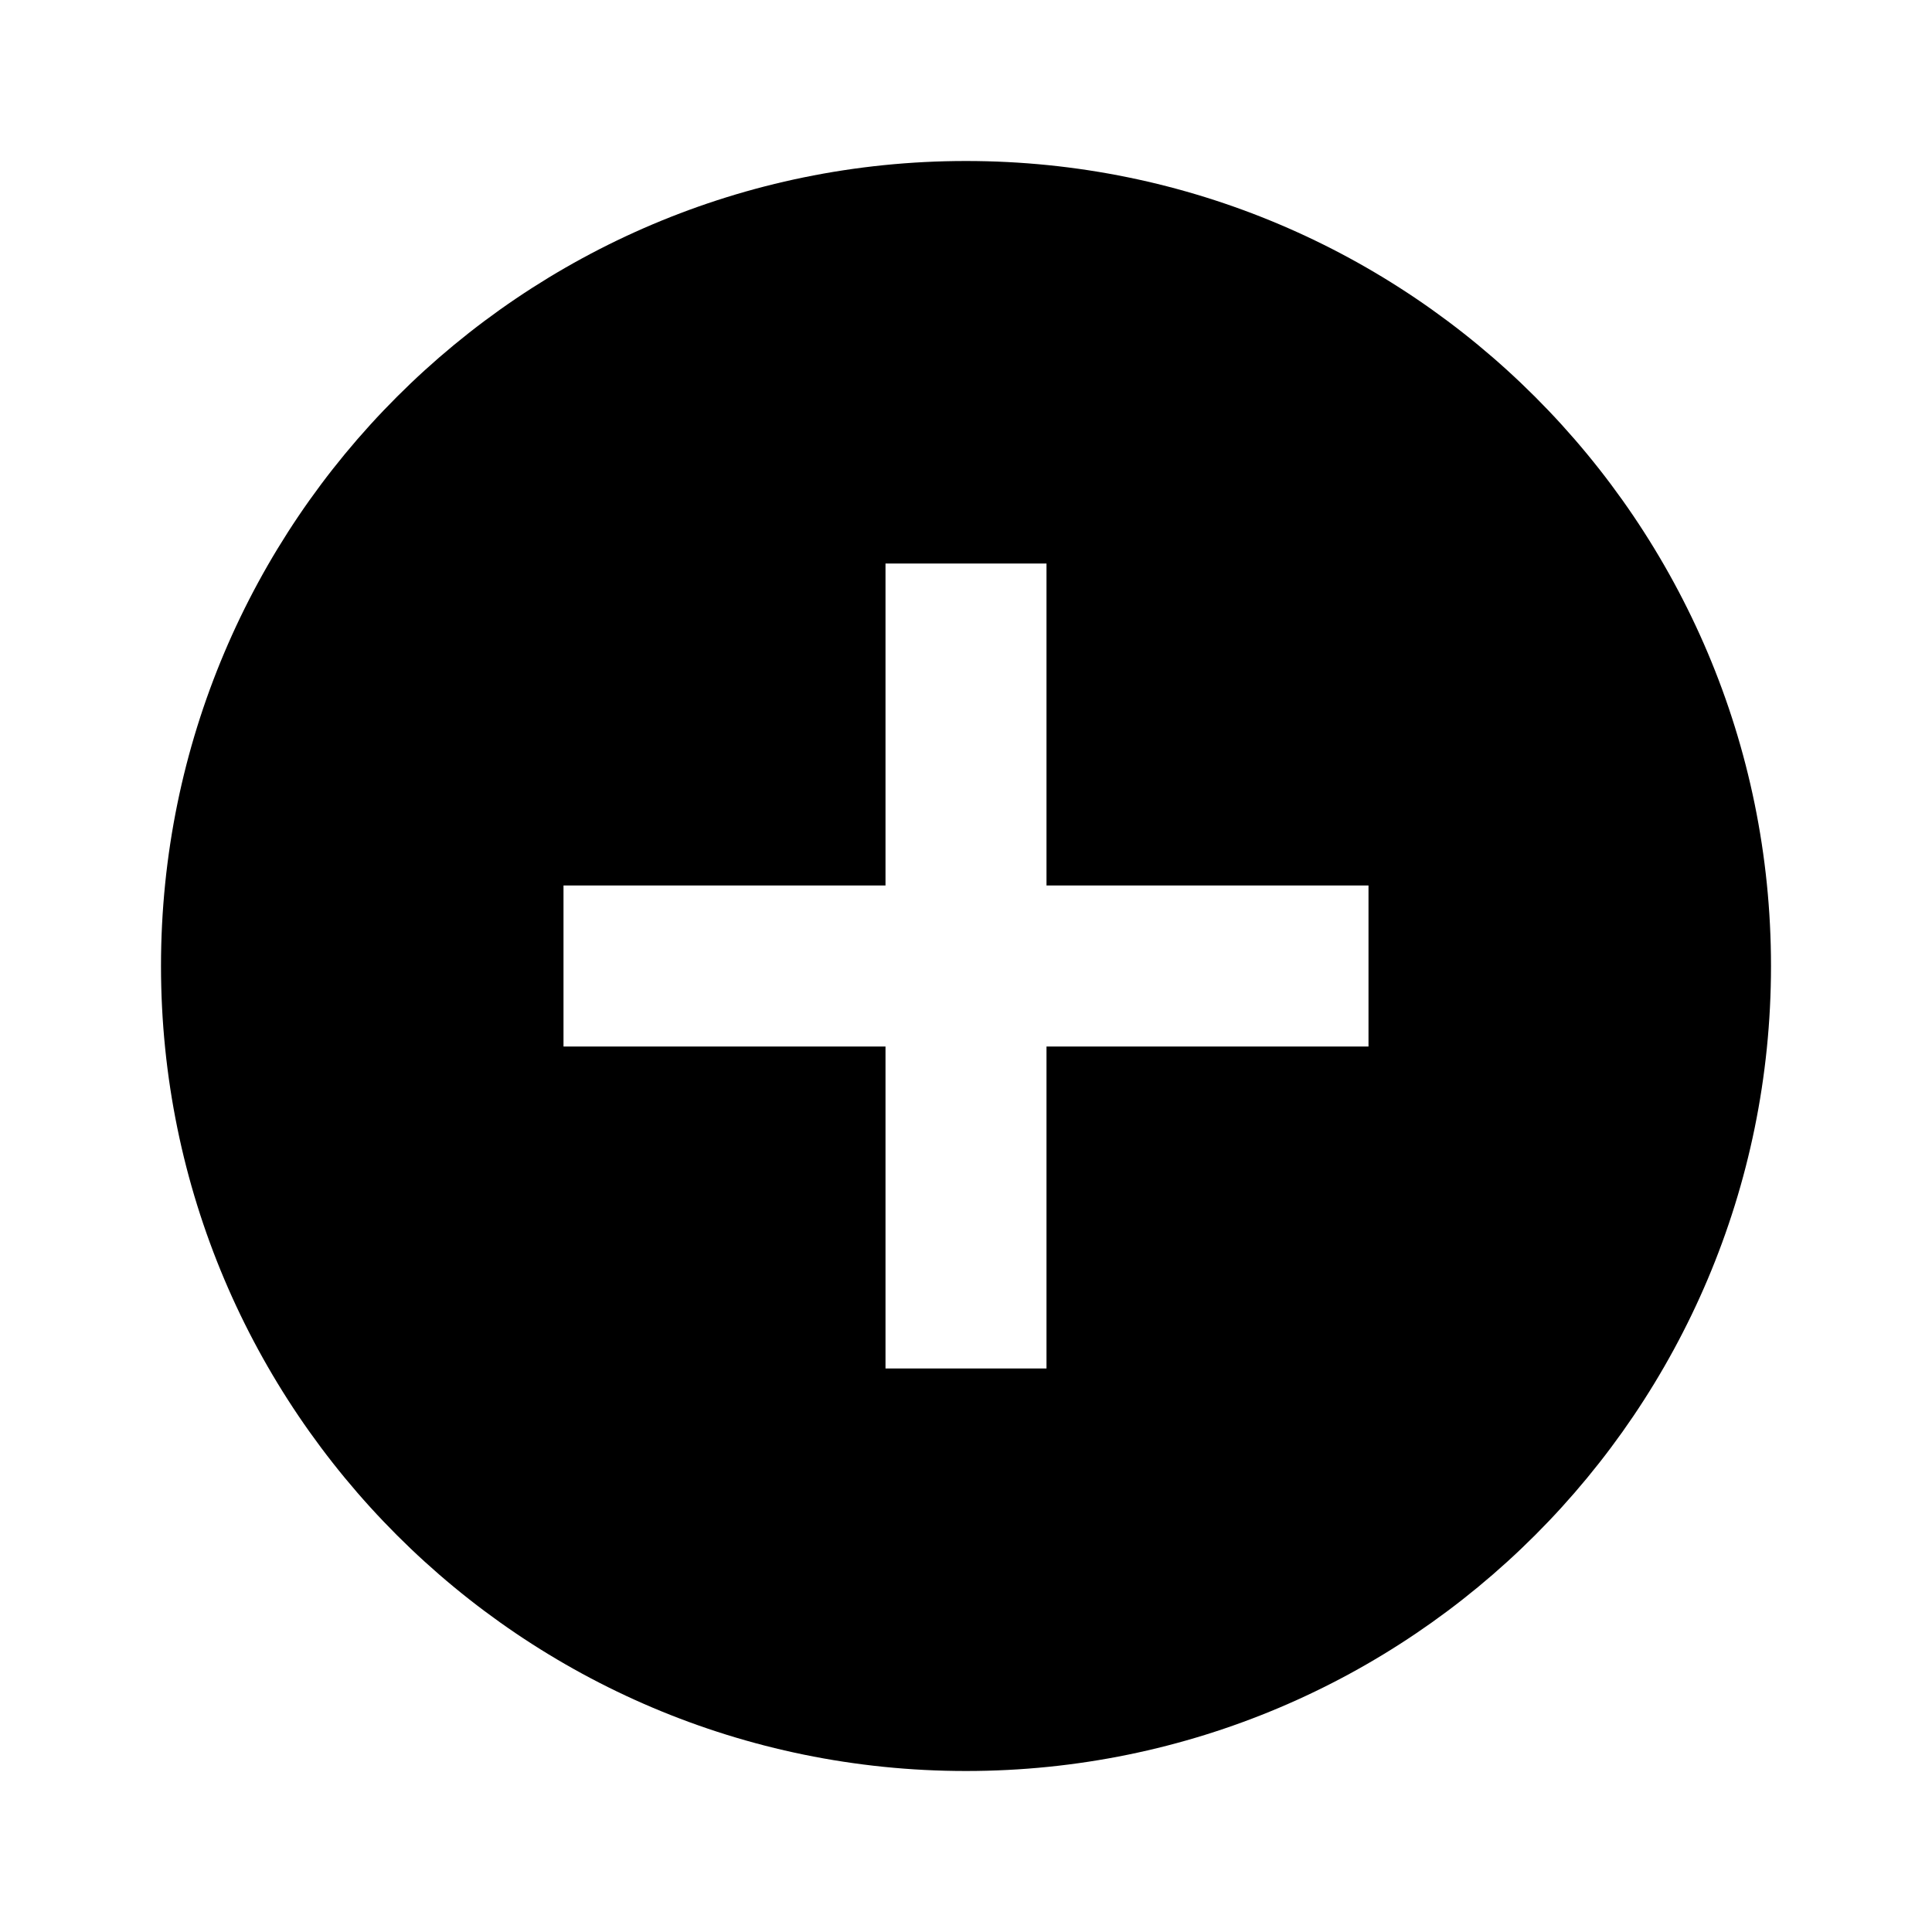
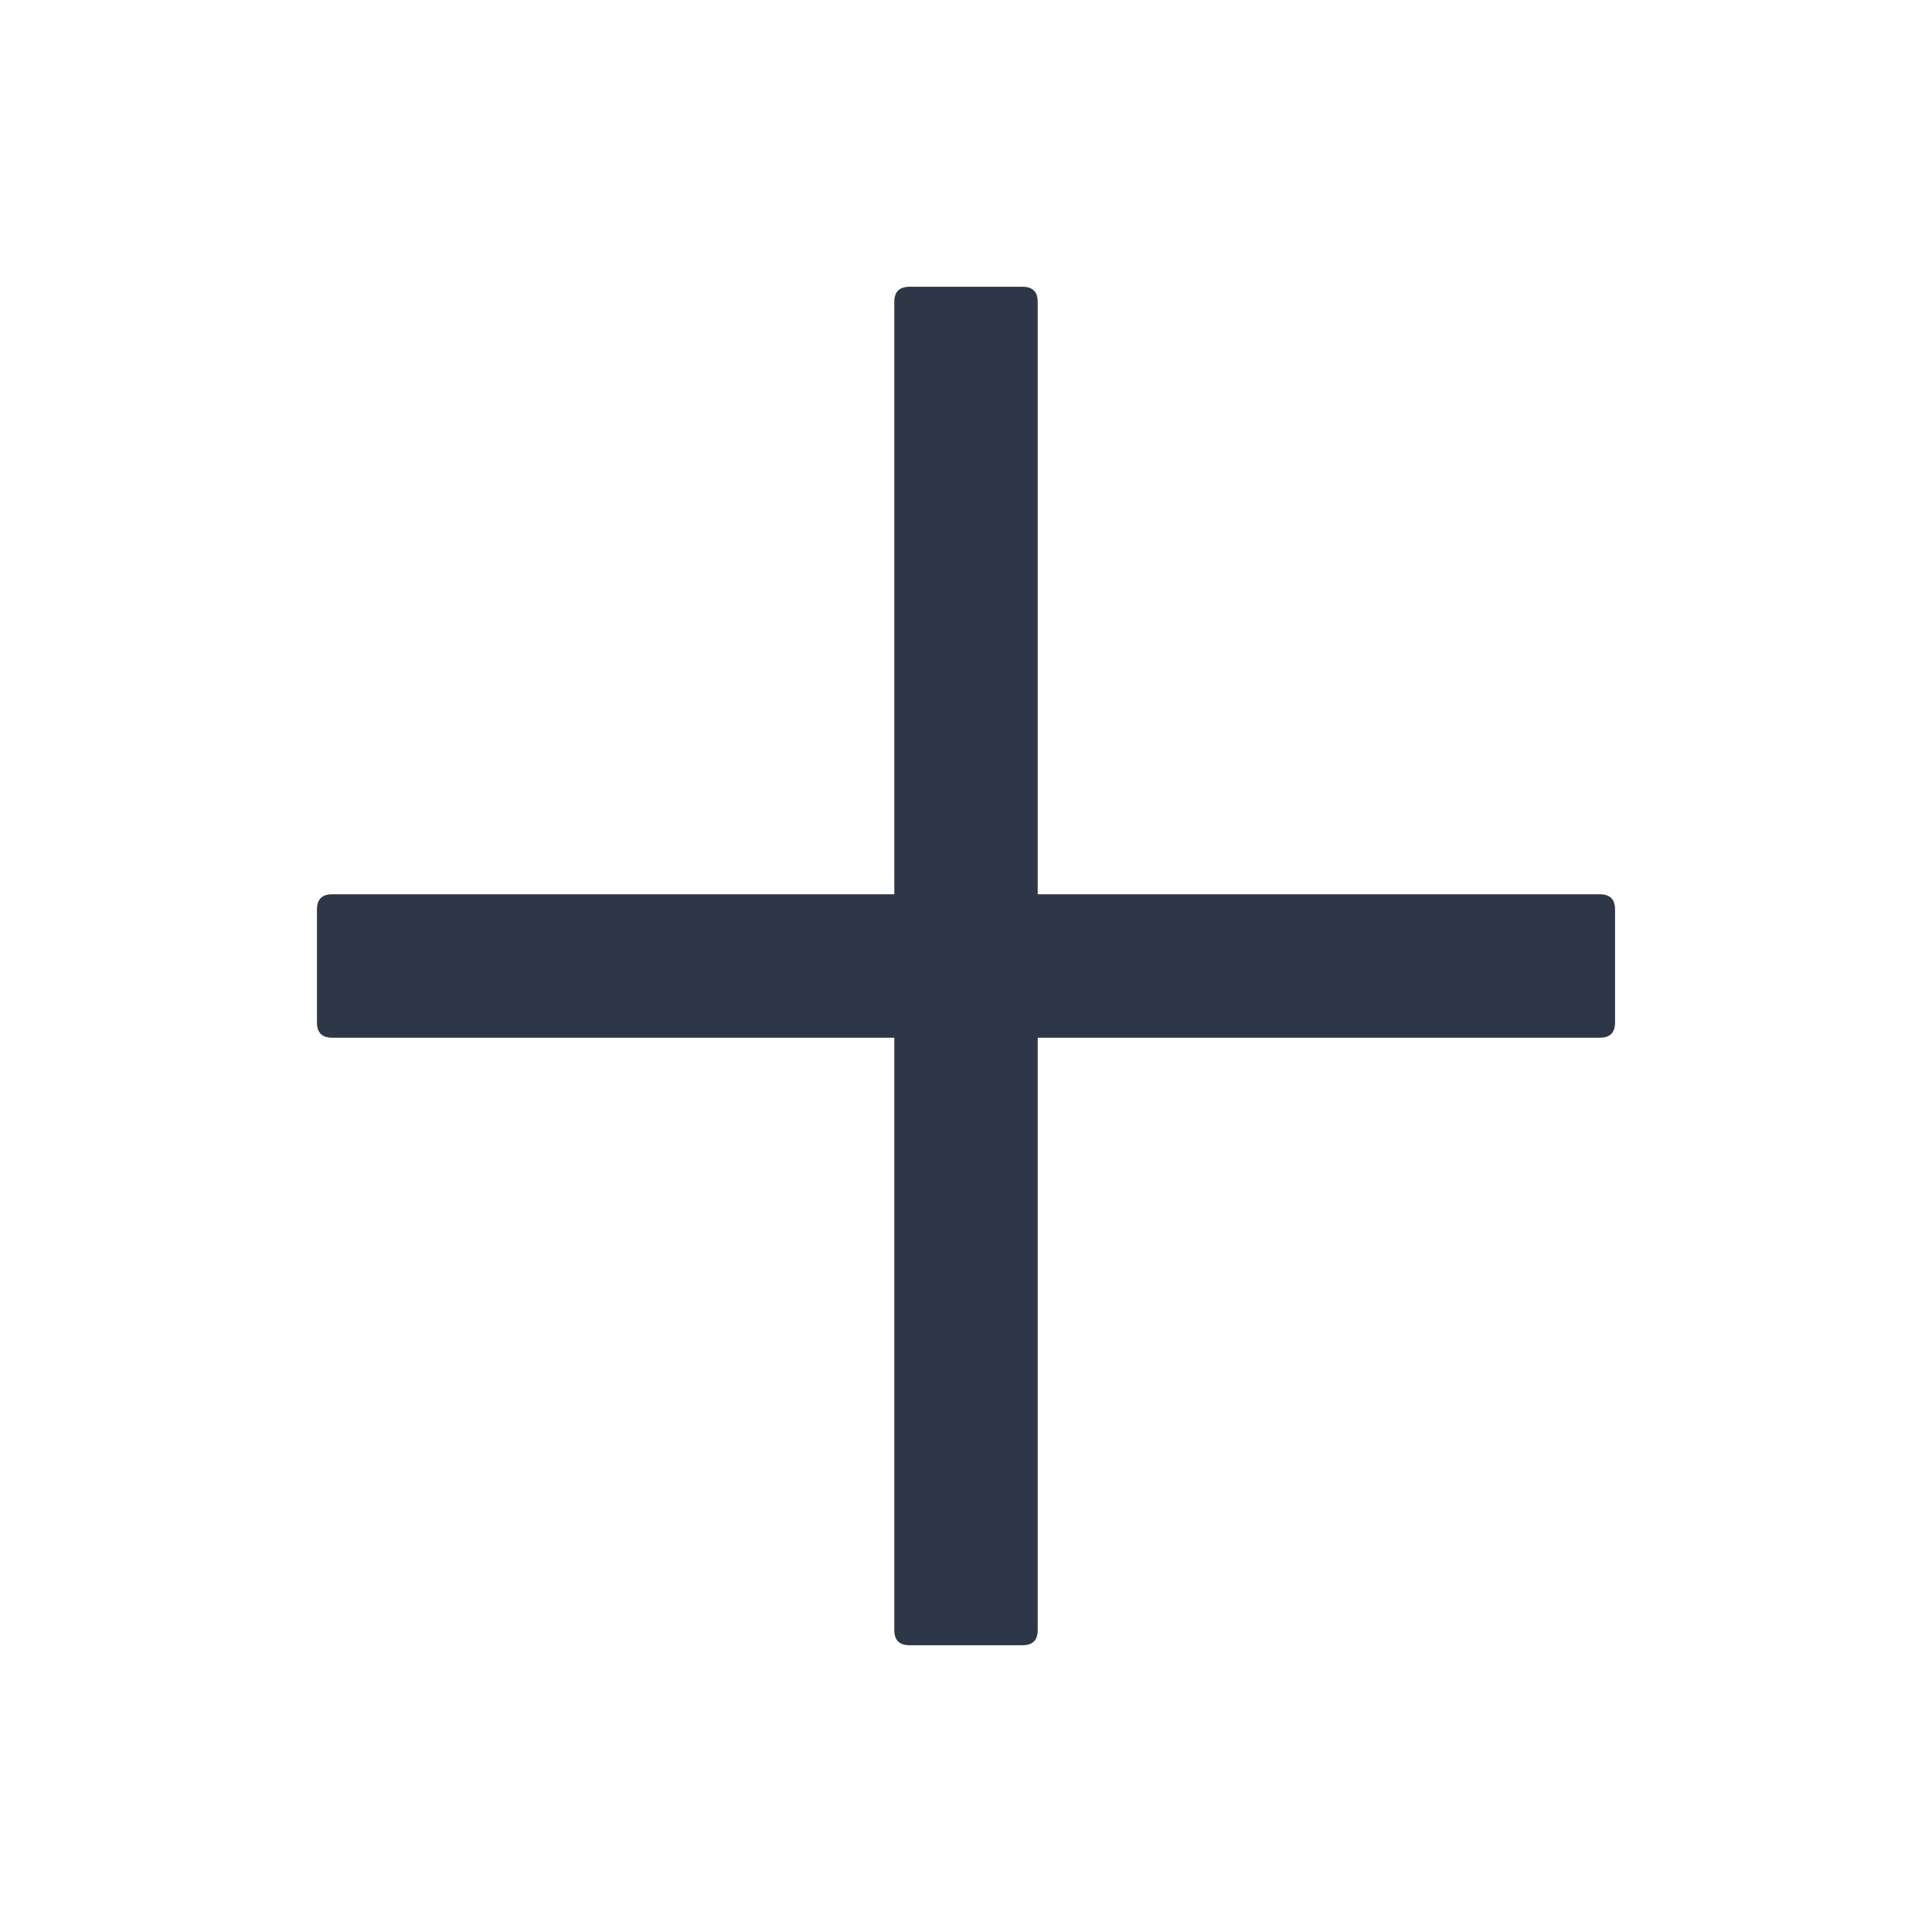
- <svg xmlns="http://www.w3.org/2000/svg" height="24px" viewBox="0 0 24 24" width="24px" fill="#000000">
-   <path d="M0 0h24v24H0z" fill="none" />
-   <path d="M12 2C6.48 2 2 6.48 2 12s4.48 10 10 10 10-4.48 10-10S17.52 2 12 2zm5 11h-4v4h-2v-4H7v-2h4V7h2v4h4v2z" />
+ <svg xmlns="http://www.w3.org/2000/svg" stroke="currentColor" fill="#2D3748" stroke-width="0" t="1551322312294" viewBox="0 0 1024 1024" version="1.1" height="1em" width="1em">
+   <defs />
+   <path d="M474 152m8 0l60 0q8 0 8 8l0 704q0 8-8 8l-60 0q-8 0-8-8l0-704q0-8 8-8Z" />
+   <path d="M168 474m8 0l672 0q8 0 8 8l0 60q0 8-8 8l-672 0q-8 0-8-8l0-60q0-8 8-8Z" />
</svg>
